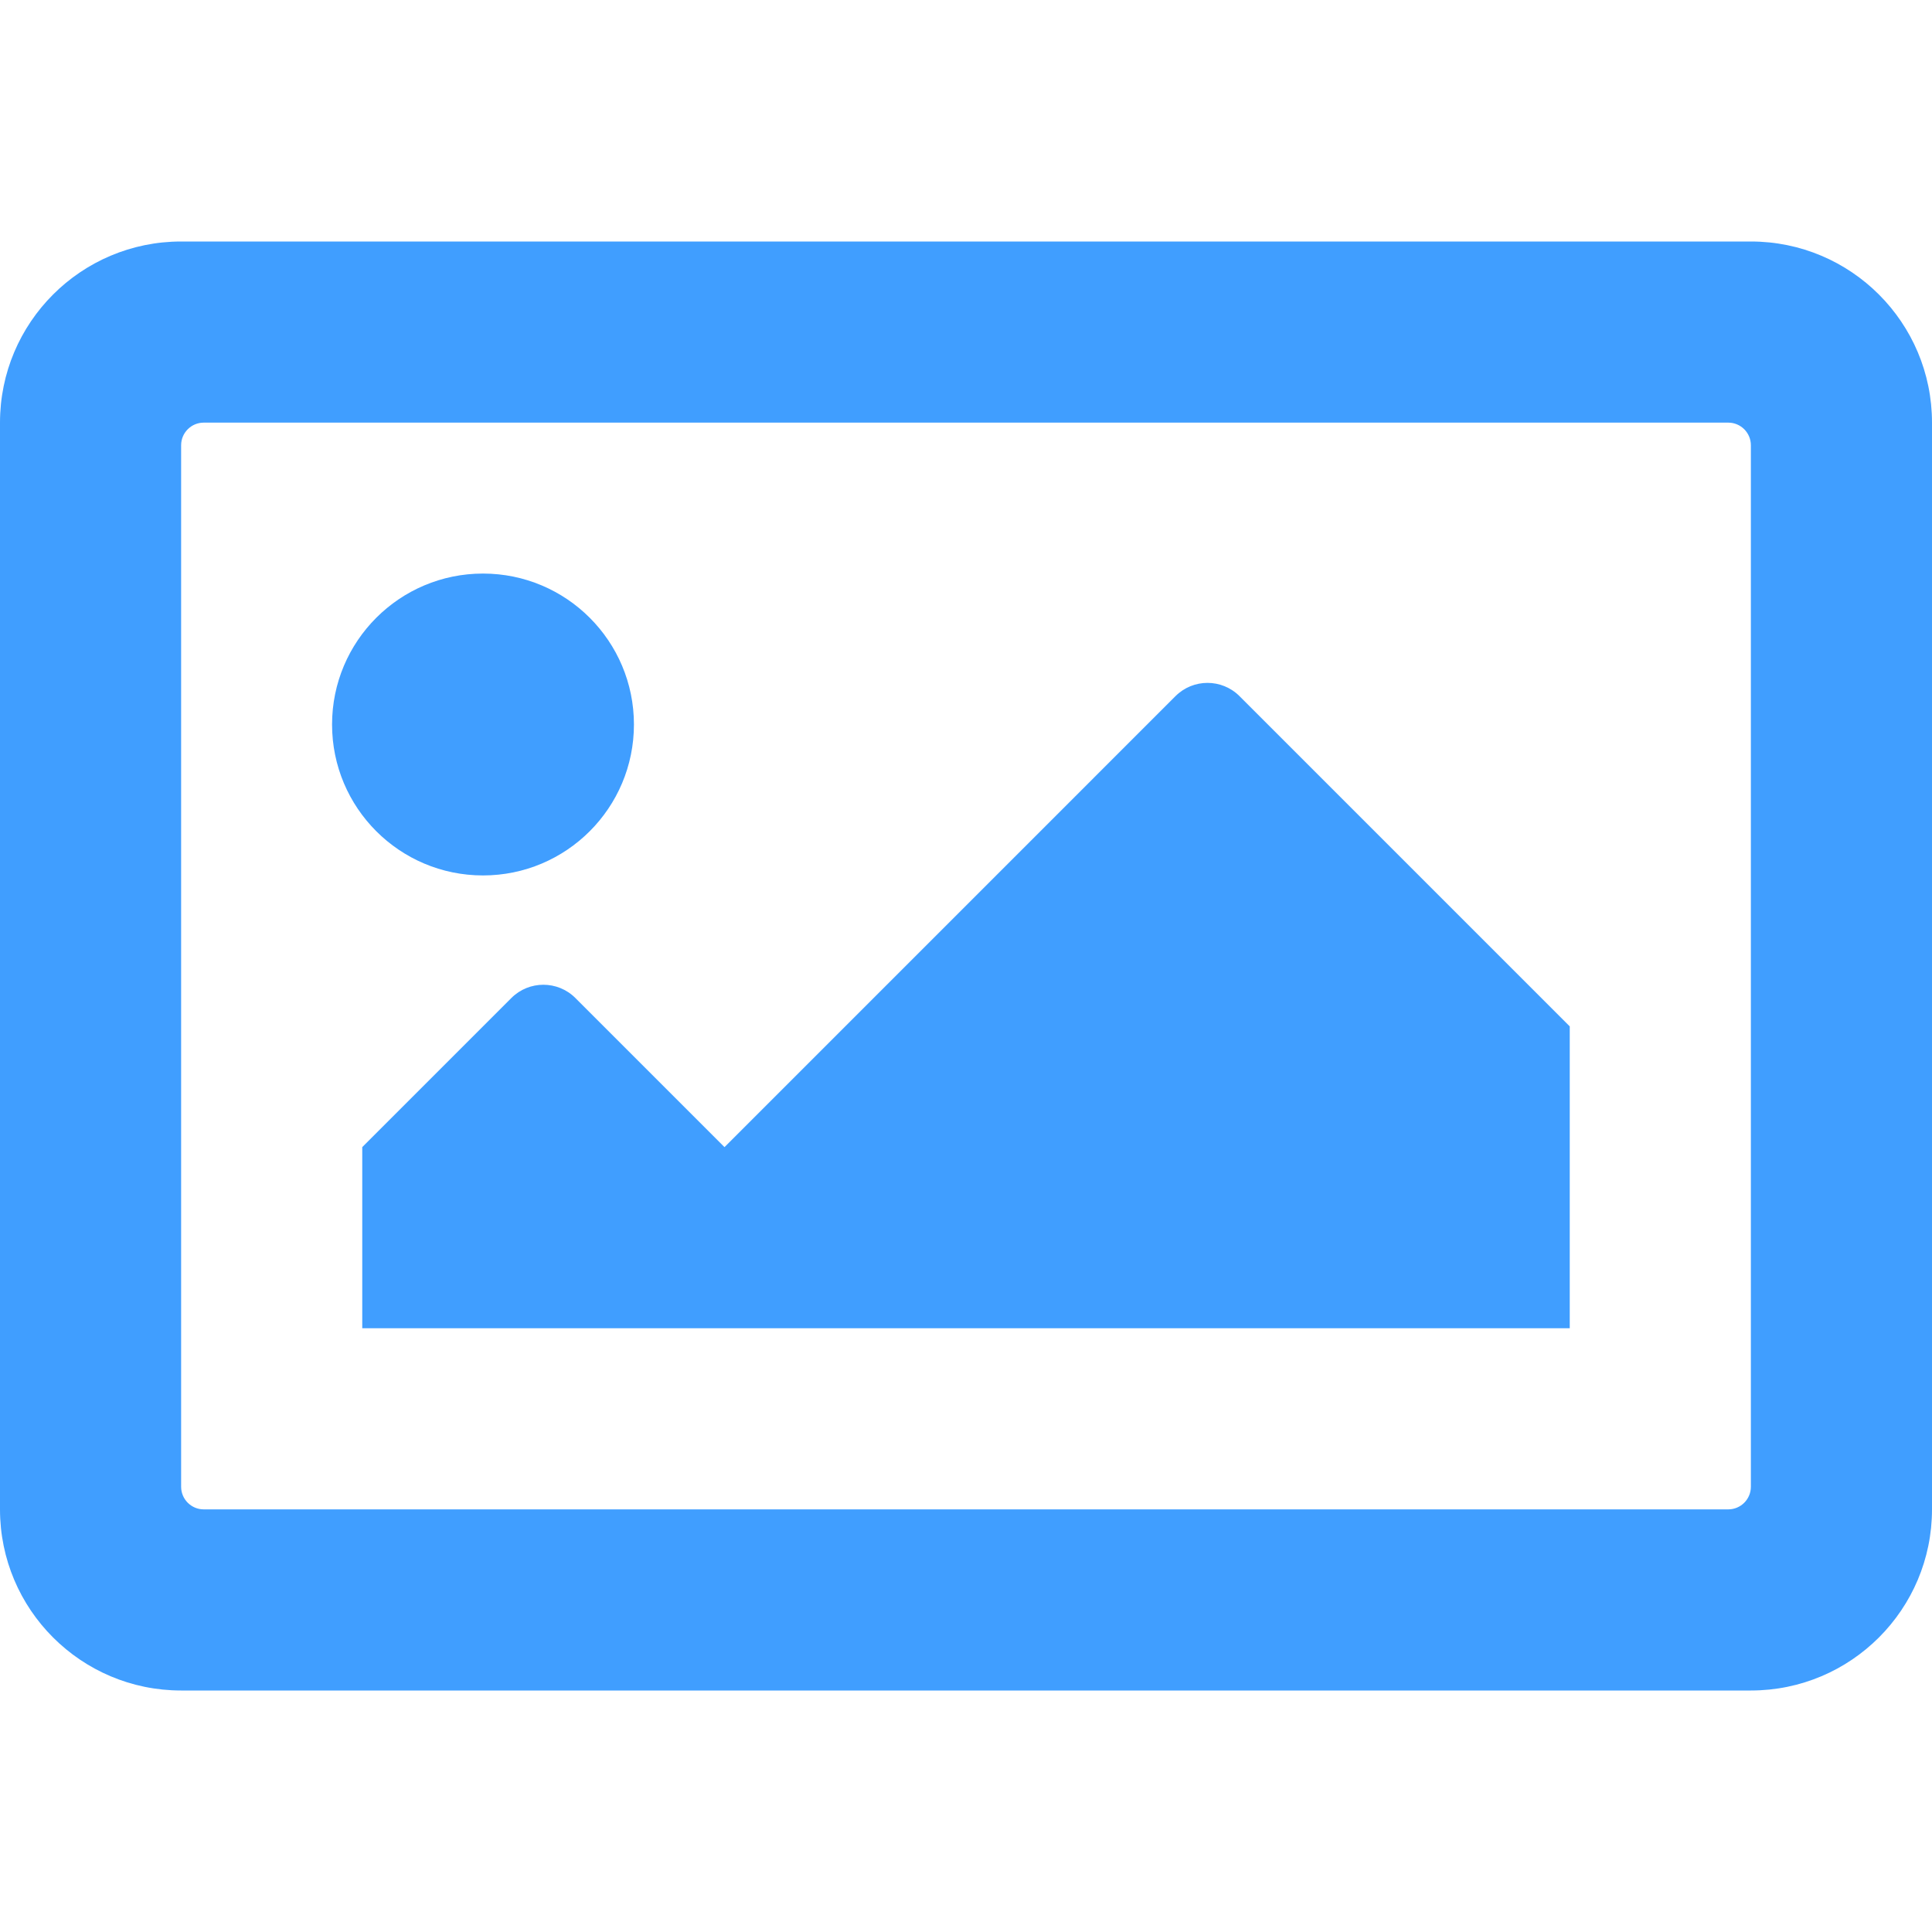
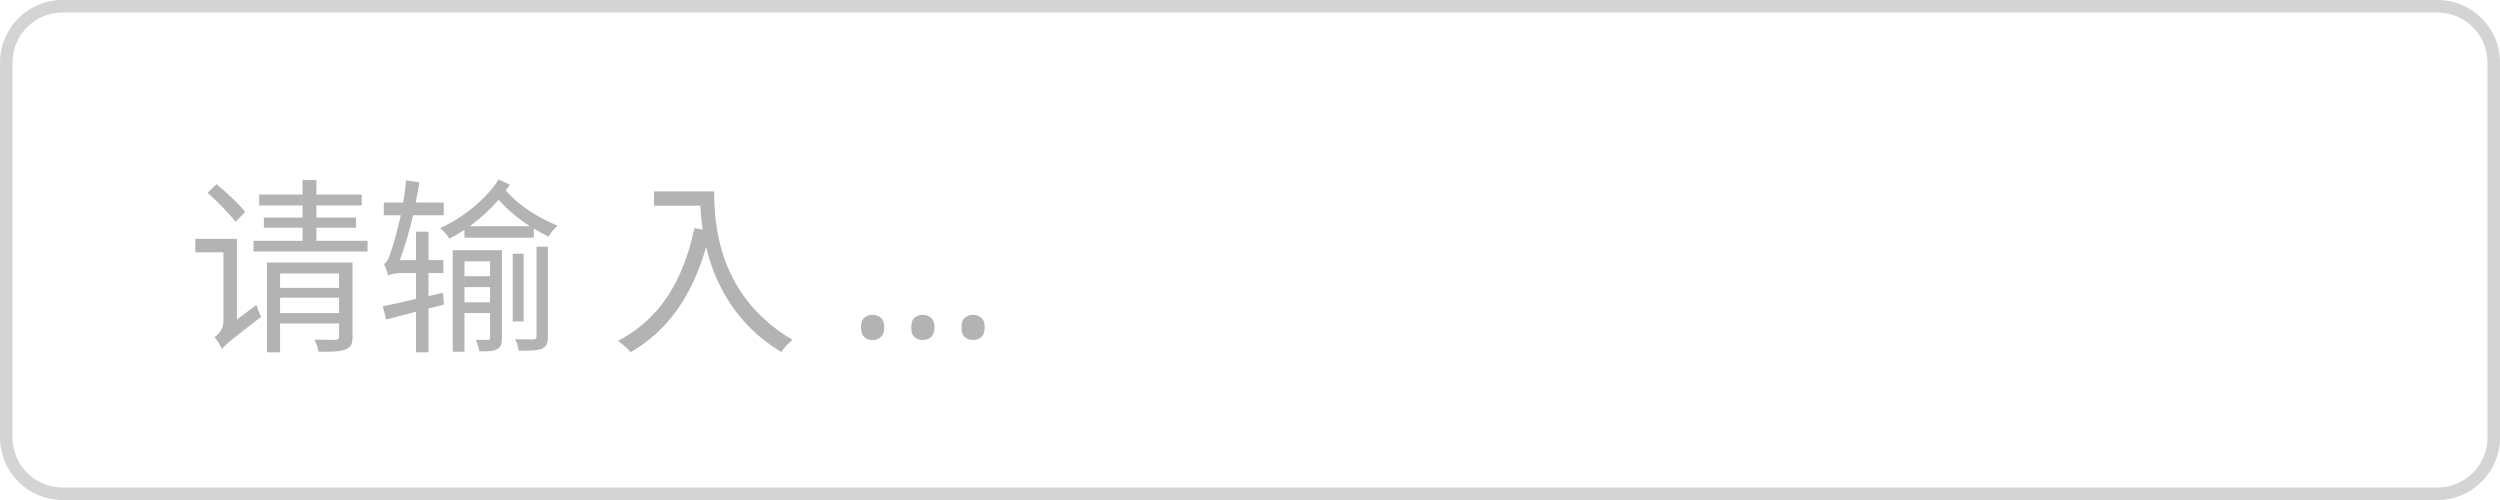
- <svg xmlns="http://www.w3.org/2000/svg" t="1735005157245" class="icon" viewBox="0 0 1024 1024" version="1.1" p-id="2794" width="128" height="128">
-   <path d="M928 128H96C42.98 128 0 170.98 0 224v576c0 53.02 42.98 96 96 96h832c53.02 0 96-42.98 96-96V224c0-53.02-42.98-96-96-96z m-12 672H108a12 12 0 0 1-12-12V236a12 12 0 0 1 12-12h808a12 12 0 0 1 12 12v552a12 12 0 0 1-12 12zM256 304c-44.182 0-80 35.818-80 80s35.818 80 80 80 80-35.818 80-80-35.818-80-80-80zM192 704h640v-160l-175.03-175.03c-9.372-9.372-24.568-9.372-33.942 0L384 608l-79.03-79.03c-9.372-9.372-24.568-9.372-33.942 0L192 608v96z" p-id="2795" fill="#409eff" />
+ <svg xmlns="http://www.w3.org/2000/svg" width="200" height="40" viewBox="0 0 200 40">
+   <g id="input" transform="translate(-1288 -43)">
+     <g id="路径_16" data-name="路径 16" transform="translate(1288 43)" fill="none">
+       <path d="M5,0H195a5,5,0,0,1,5,5V35a5,5,0,0,1-5,5H5a5,5,0,0,1-5-5V5A5,5,0,0,1,5,0Z" stroke="none" />
+       <path d="M 5 1 C 2.794 1 1 2.794 1 5 L 1 35 C 1 37.206 2.794 39 5 39 L 195 39 C 197.206 39 199 37.206 199 35 L 199 5 C 199 2.794 197.206 1 195 1 L 5 1 M 5 0 L 195 0 C 197.761 0 200 2.239 200 5 L 200 35 C 200 37.761 197.761 40 195 40 L 5 40 C 2.239 40 0 37.761 0 35 L 0 5 C 0 2.239 2.239 0 5 0 Z" stroke="none" fill="rgba(112,112,112,0.3)" />
+     </g>
+     <text id="请输入..." transform="translate(1303 70)" fill="rgba(0,0,0,0.3)" font-size="15" font-family="MicrosoftJhengHeiUIRegular, Microsoft JhengHei UI">
+       <tspan x="0" y="0">请输</tspan>
+       <tspan y="0" font-family="YuGothicUI-Regular, Yu Gothic UI">入</tspan>
+       <tspan y="0" font-family="MicrosoftSansSerif, Microsoft Sans Serif">...</tspan>
+     </text>
+   </g>
</svg>
